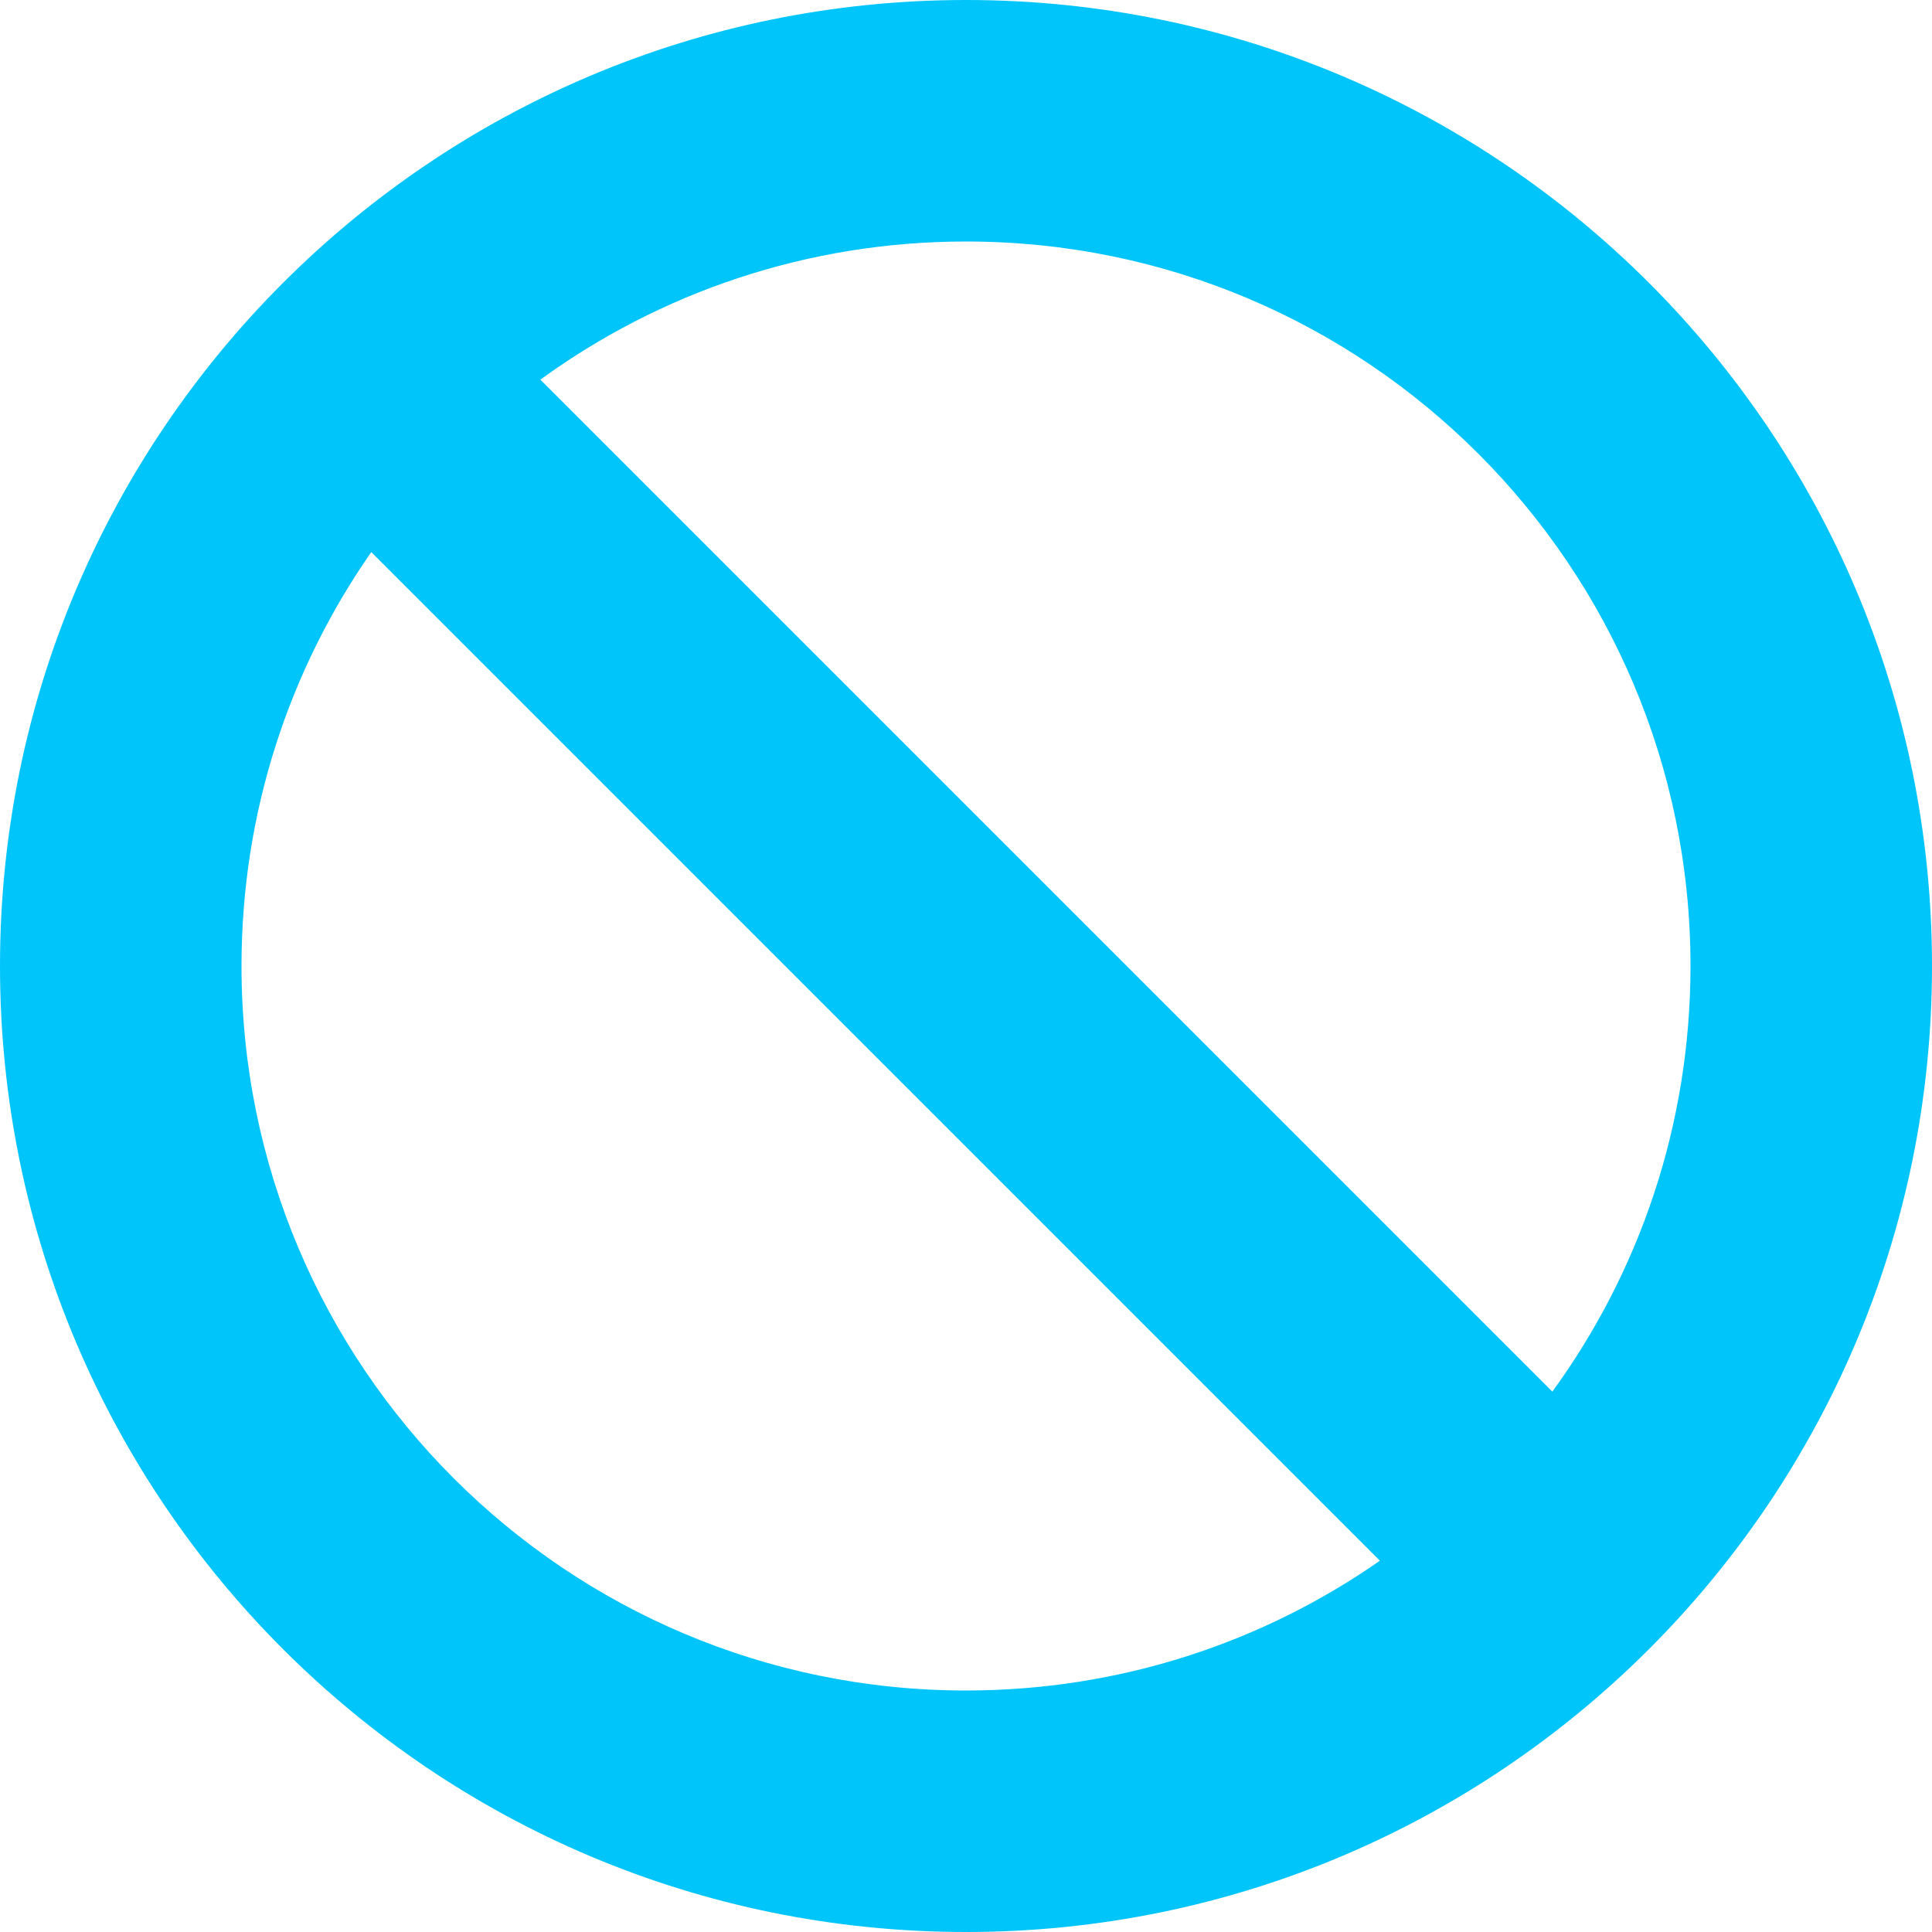
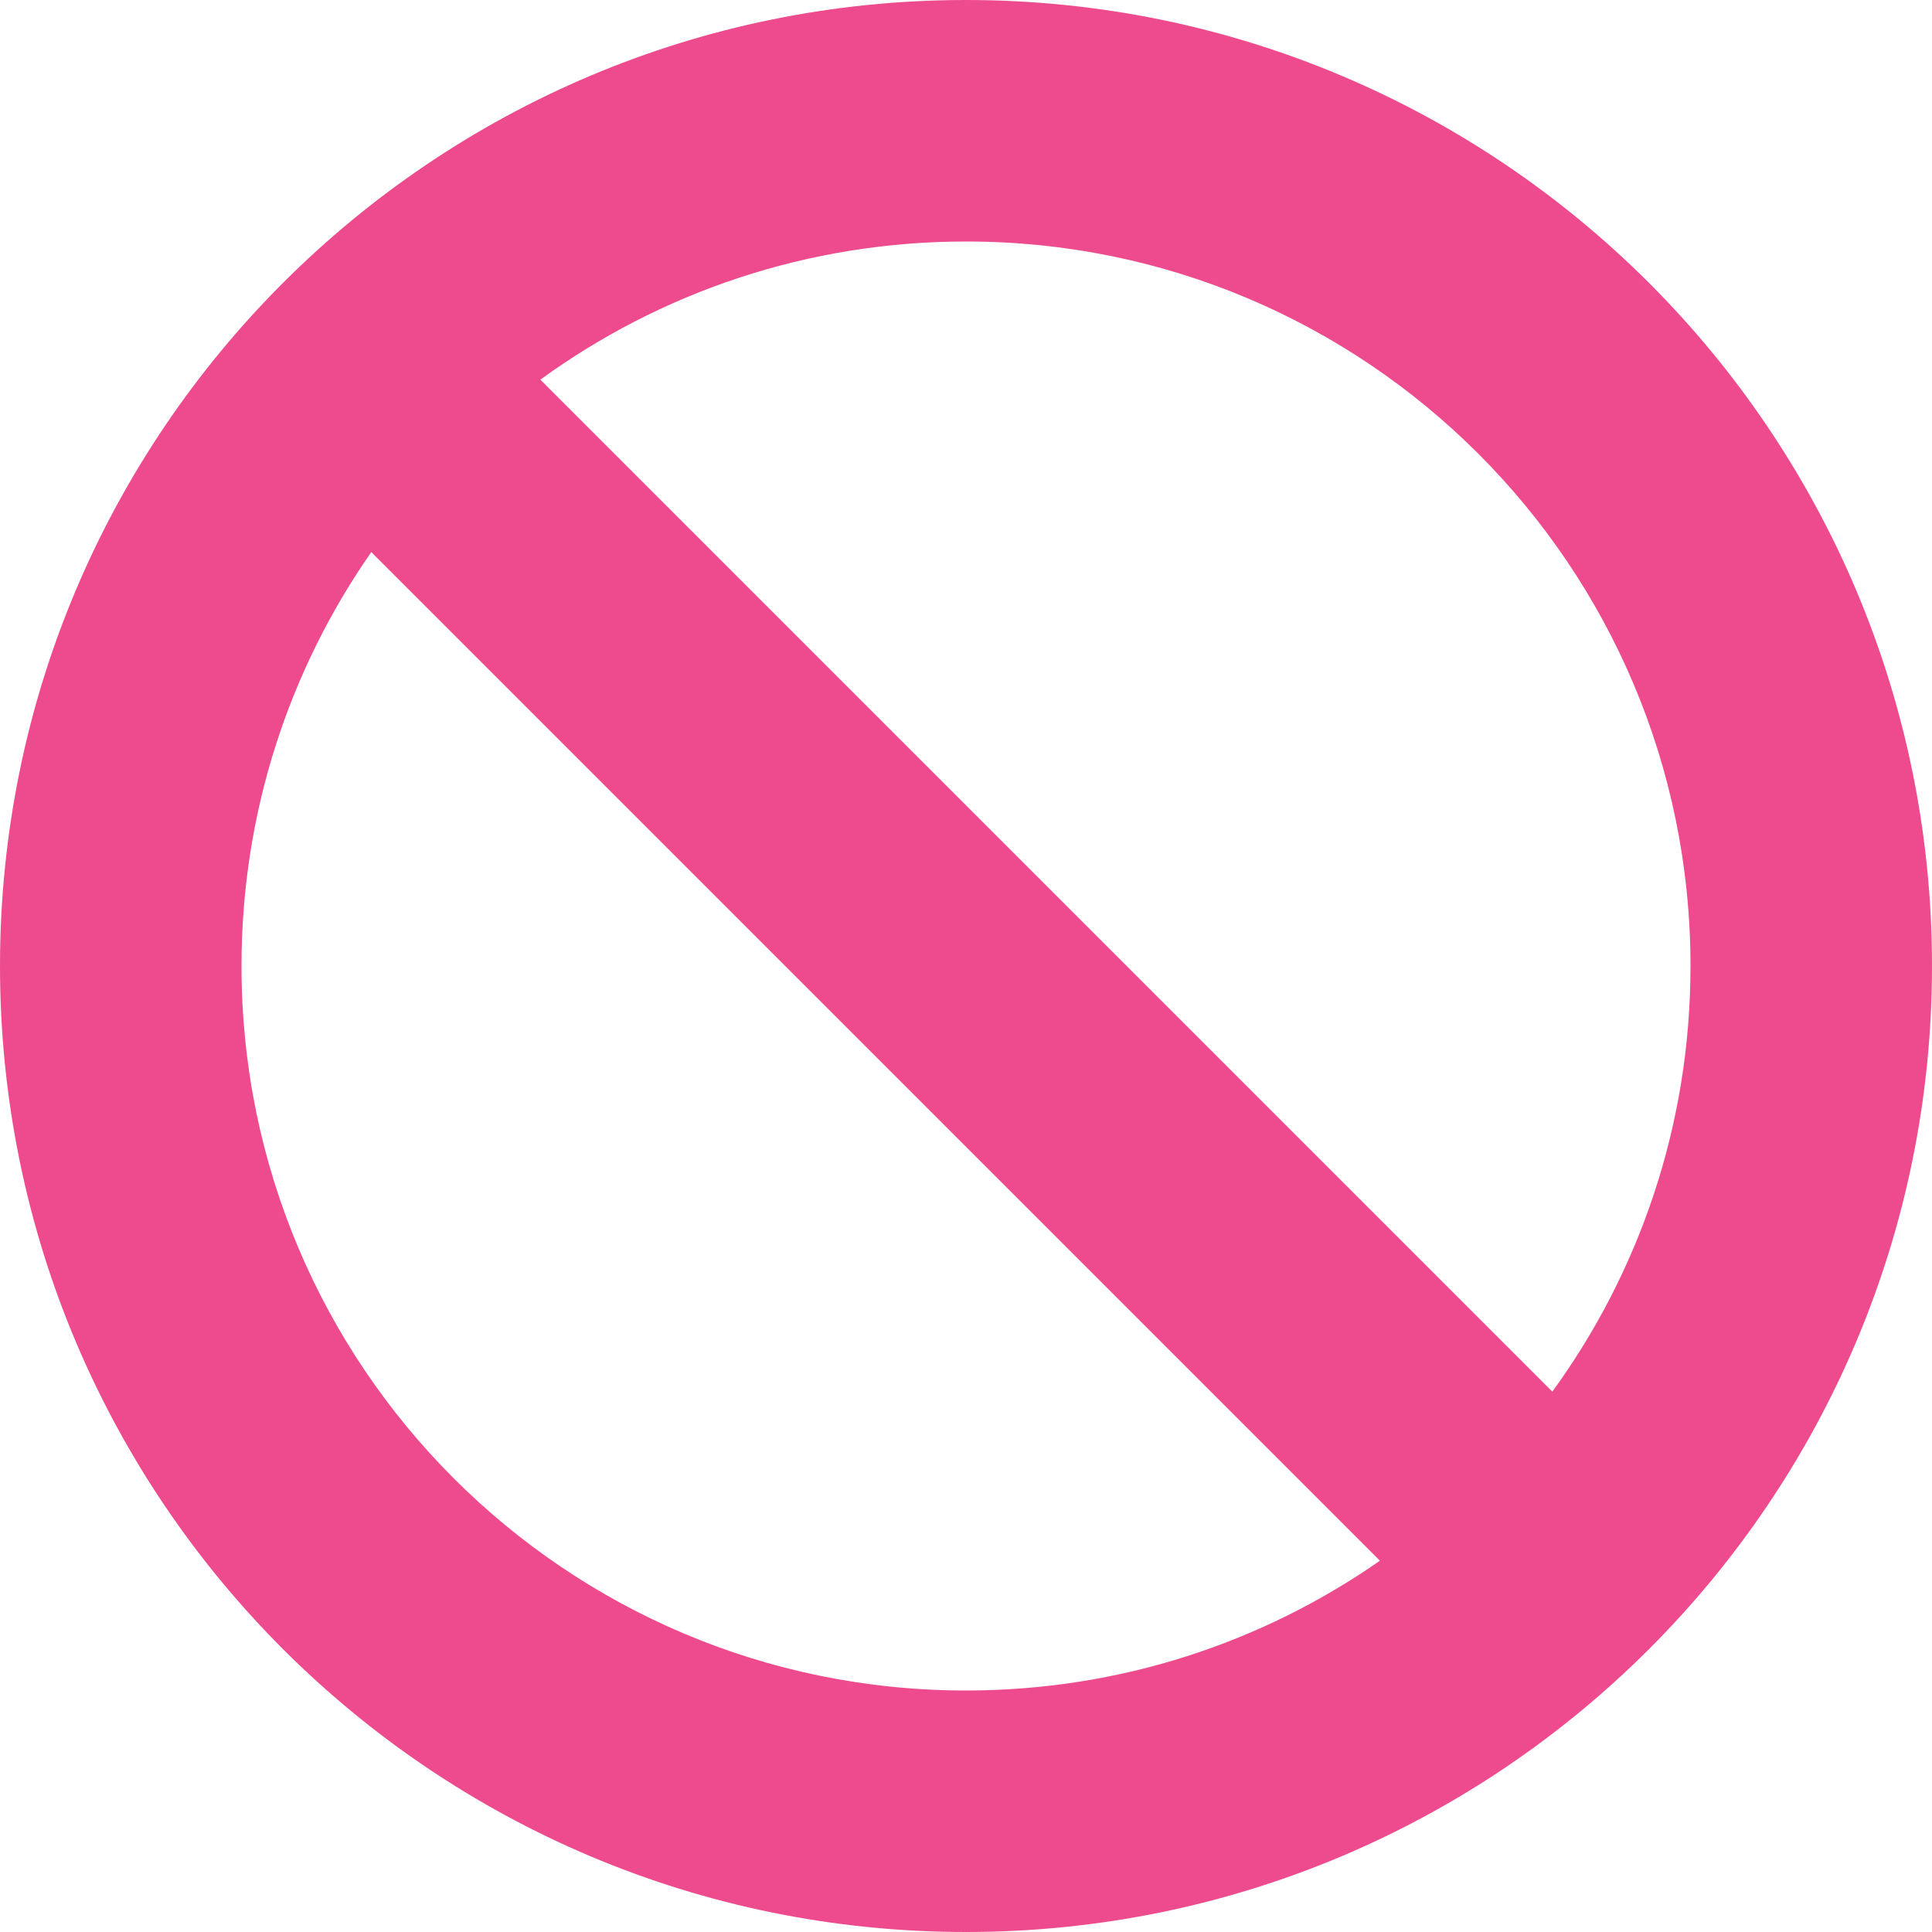
<svg xmlns="http://www.w3.org/2000/svg" width="80px" height="80px" viewBox="0 0 80 80" version="1.1">
  <defs>
    <linearGradient x1="50%" y1="1.008%" x2="50%" y2="100%" id="linearGradient-1">
-       <stop stop-color="#00c5fb" offset="0%" />
-       <stop stop-color="#00c5fb" offset="100%" />
+       <stop stop-color="#ed4b8d" offset="0%" />
+       <stop stop-color="#ed4b8d" offset="100%" />
    </linearGradient>
  </defs>
  <g id="🖥-Wireframe-V3" stroke="none" stroke-width="1" fill="none" fill-rule="evenodd">
    <g id="00-03-403" transform="translate(-560, -253)" fill="url(#linearGradient-1)">
      <g id="403" transform="translate(496, 173)">
        <path d="M104,80 C126.091,80 144,97.909 144,120 C144,142.091 126.091,160 104,160 C81.909,160 64,142.091 64,120 C64,97.909 81.909,80 104,80 Z M79.374,102.861 C75.987,107.72 74,113.628 74,120 C74,136.569 87.431,150 104,150 C110.372,150 116.279,148.014 121.138,144.626 L121.138,144.626 Z M104,90 C97.414,90 91.323,92.122 86.375,95.721 L86.375,95.721 L128.279,137.625 C131.878,132.677 134,126.586 134,120 C134,103.431 120.569,90 104,90 Z" id="Forbidden-sign" />
      </g>
    </g>
  </g>
</svg>
